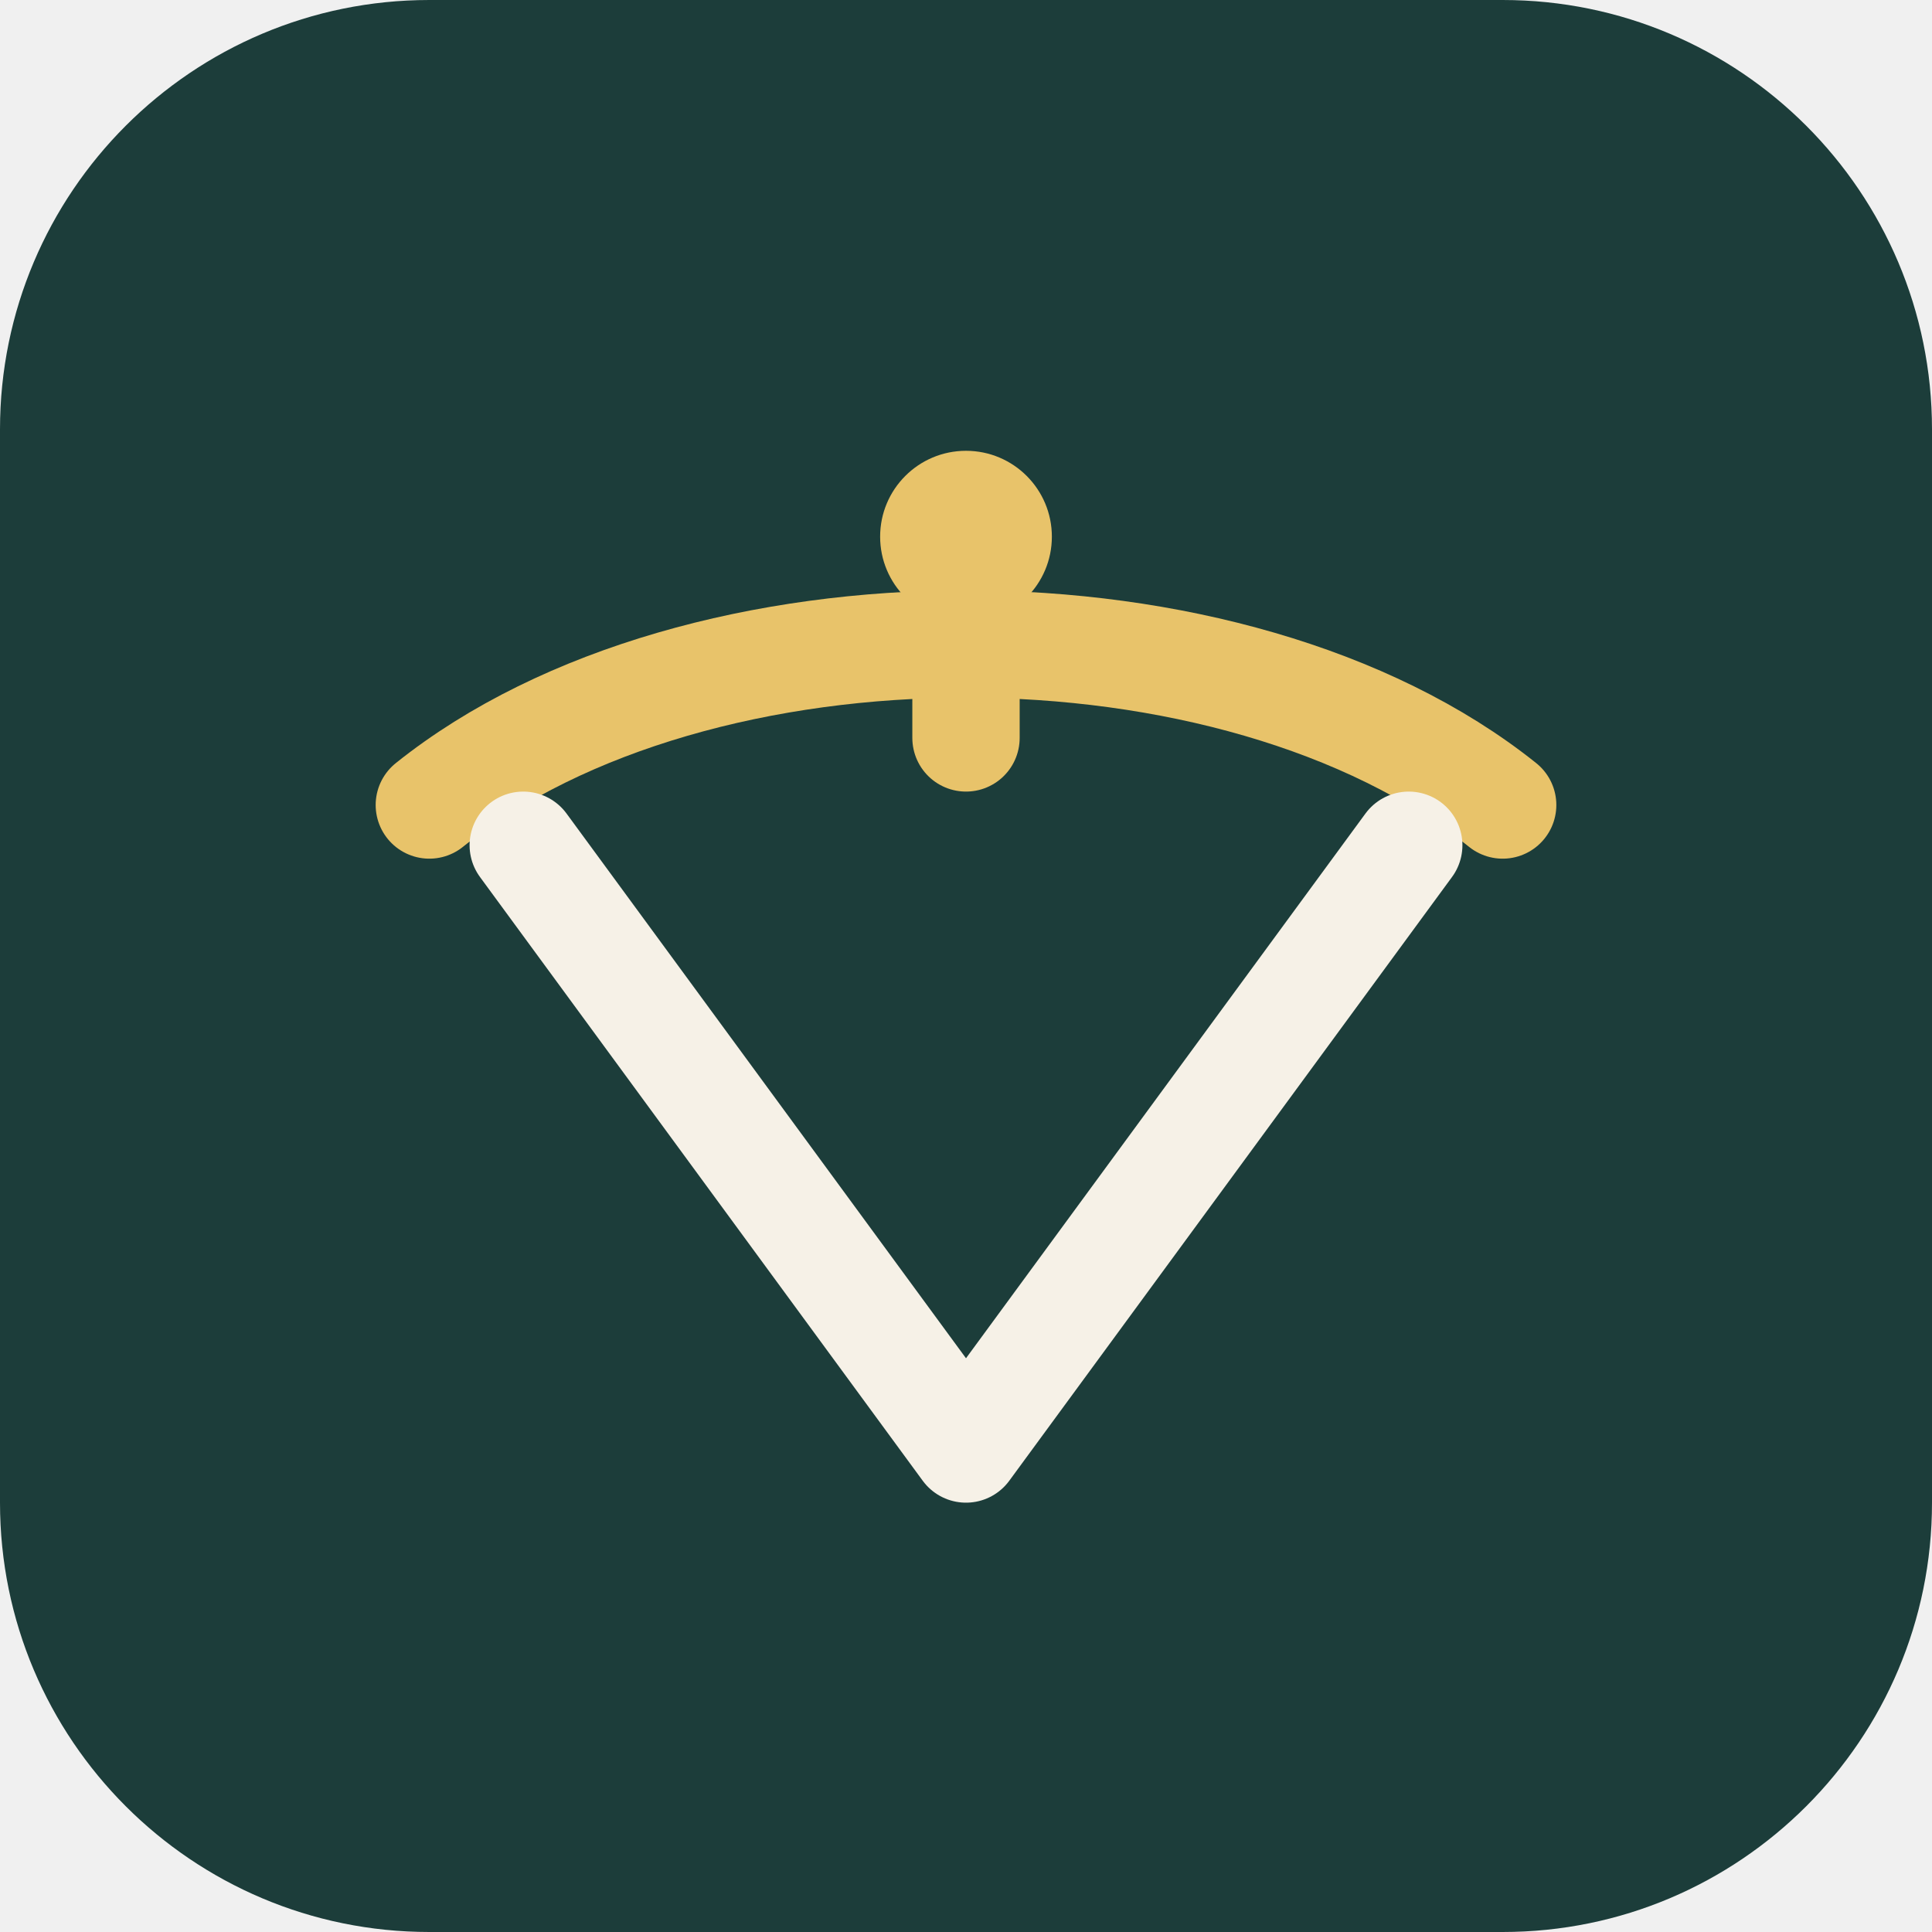
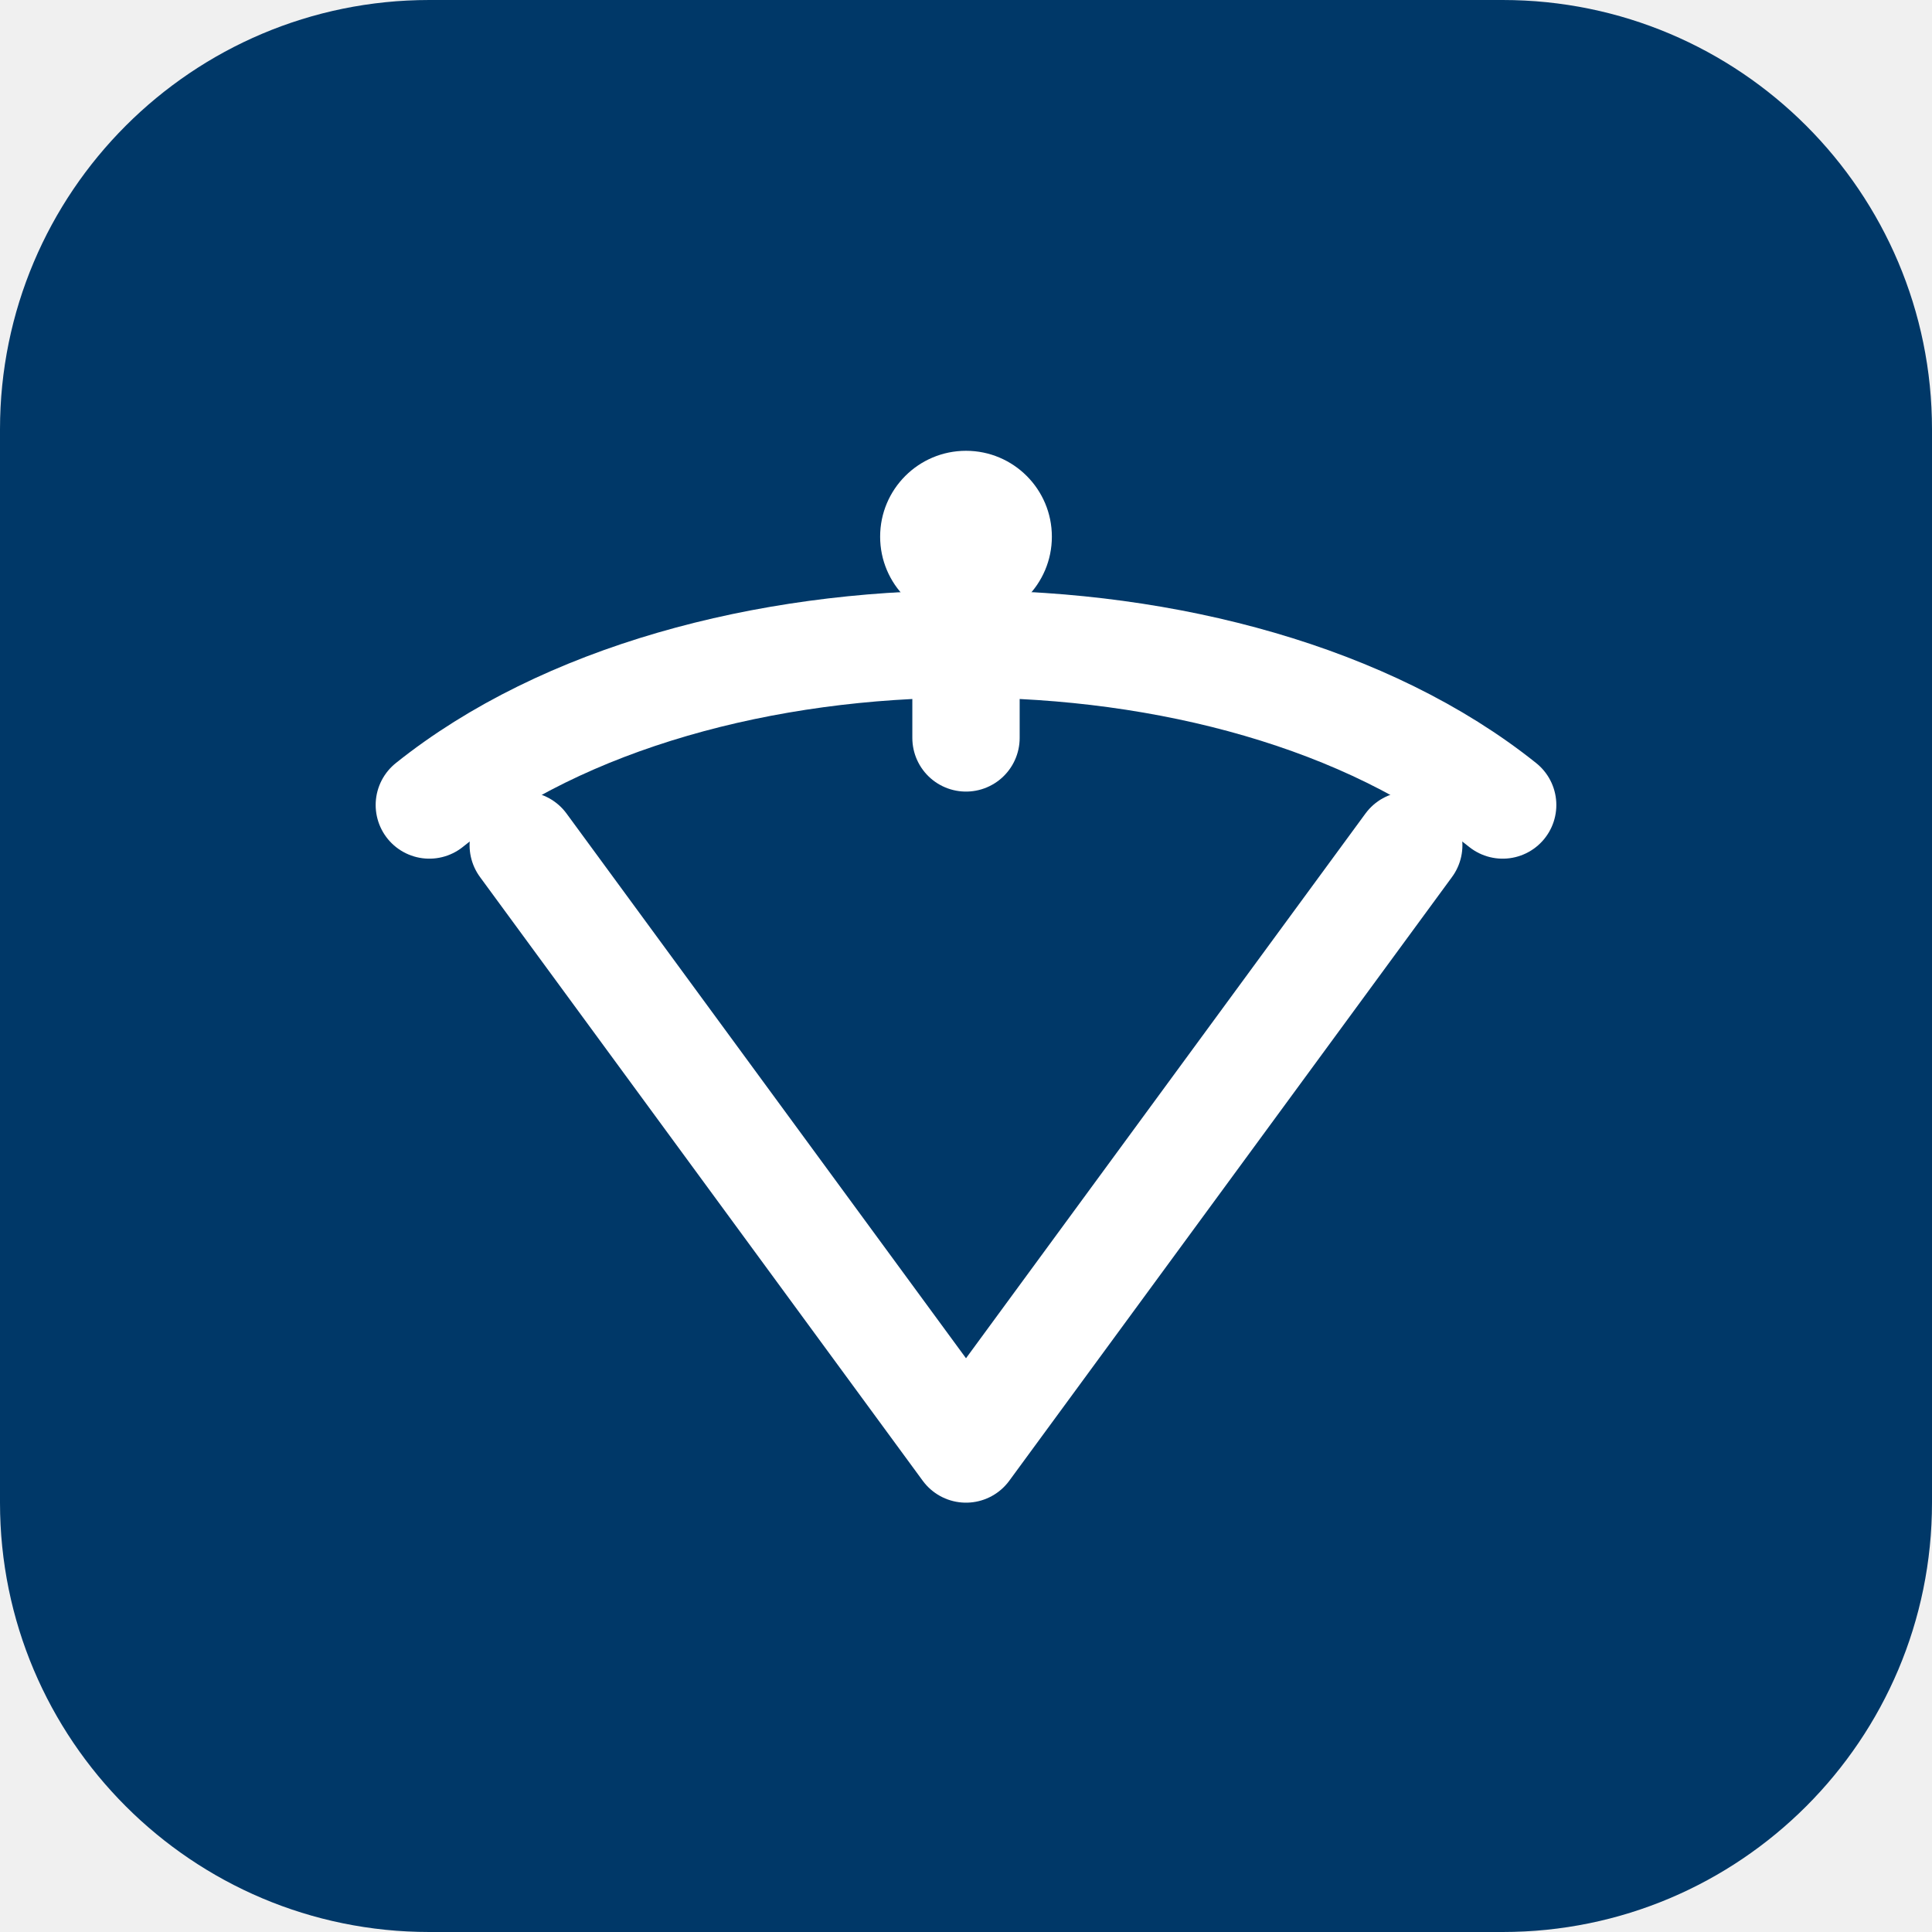
<svg xmlns="http://www.w3.org/2000/svg" viewBox="0 0 72 72" fill="none" aria-hidden="true">
-   <rect width="72" height="72" rx="16" fill="#1C3D3A" />
-   <circle cx="36" cy="20" r="3.2" fill="#E8C36A" />
-   <path d="M16 30c10-8 30-8 40 0" stroke="#E8C36A" stroke-width="4" stroke-linecap="round" />
-   <path d="M36 20v7.5" stroke="#E8C36A" stroke-width="4" stroke-linecap="round" />
-   <path d="M19.5 31.5 36 54 52.5 31.5" stroke="#F6F1E7" stroke-width="4" stroke-linecap="round" stroke-linejoin="round" />
+   <rect width="72" height="72" rx="16" fill="#003868" />
+   <path d="M16 30c10-8 30-8 40 0" stroke="#ffffff" stroke-width="4" stroke-linecap="round" />
+   <path d="M36 20v7.5" stroke="#ffffff" stroke-width="4" stroke-linecap="round" />
+   <circle cx="36" cy="20" r="3.2" fill="#ffffff" />
+   <path d="M19.5 31.5 36 54 52.5 31.5" stroke="#ffffff" stroke-width="4" stroke-linecap="round" stroke-linejoin="round" />
</svg>
